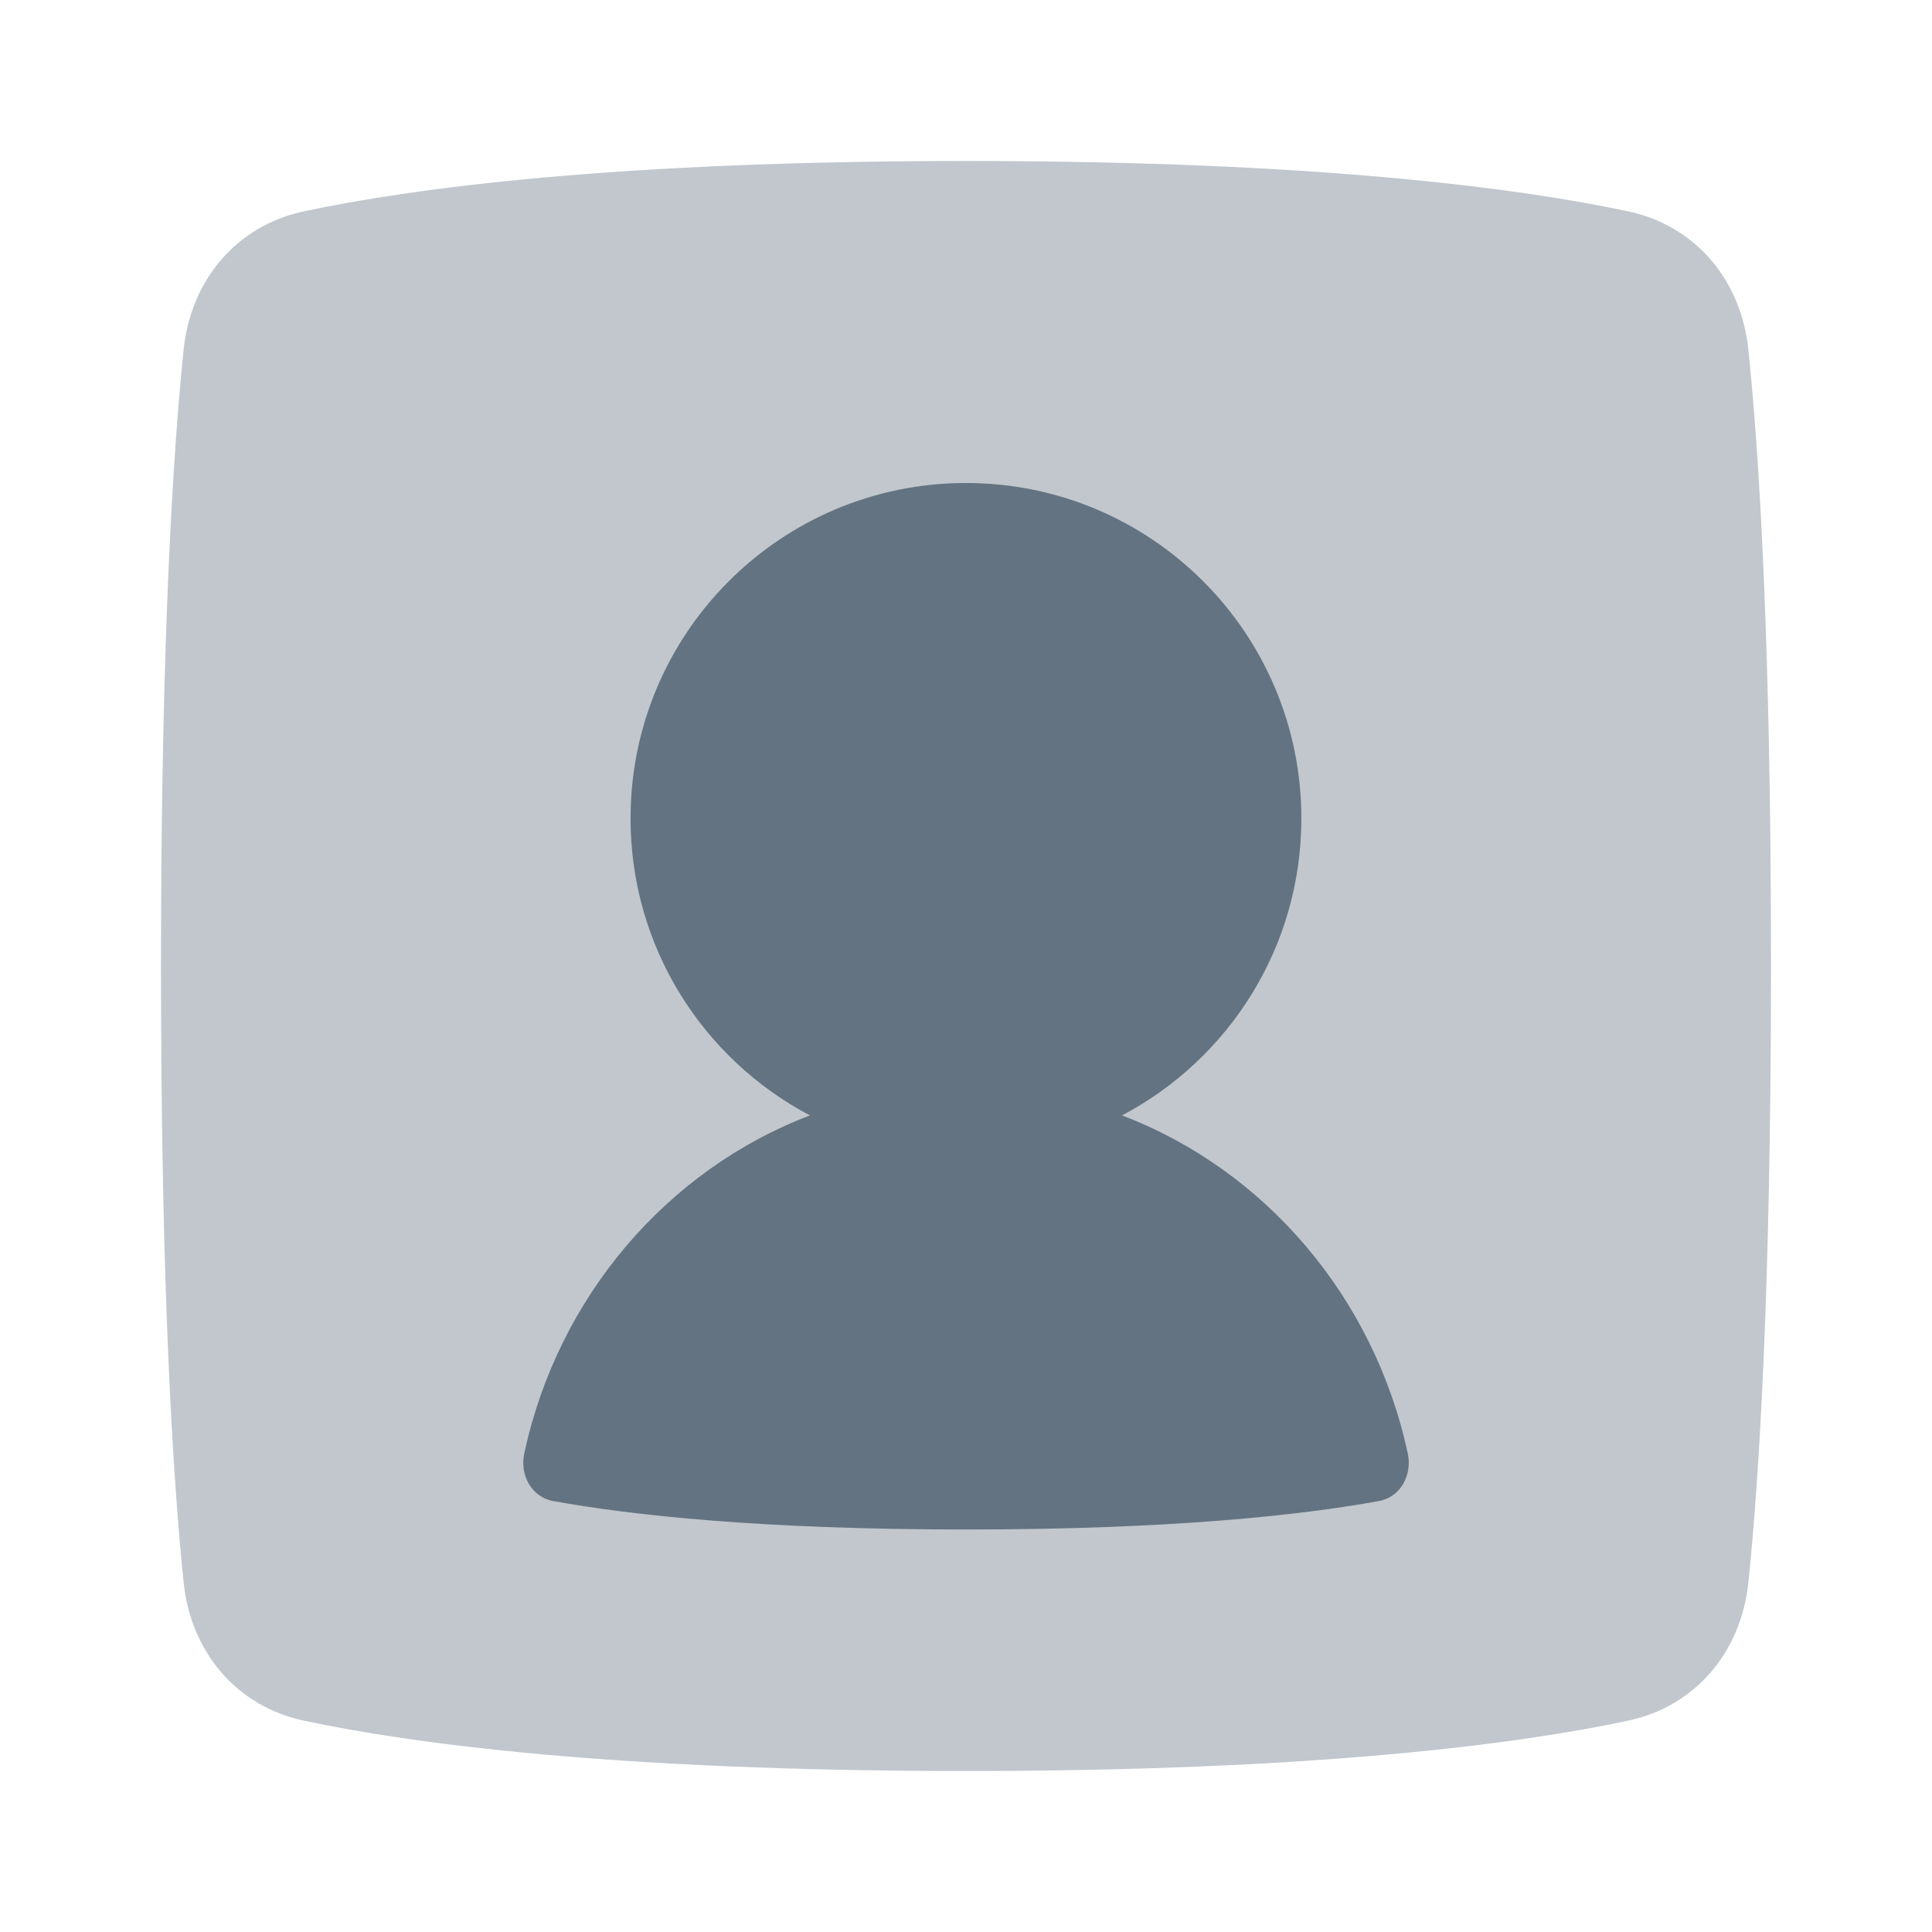
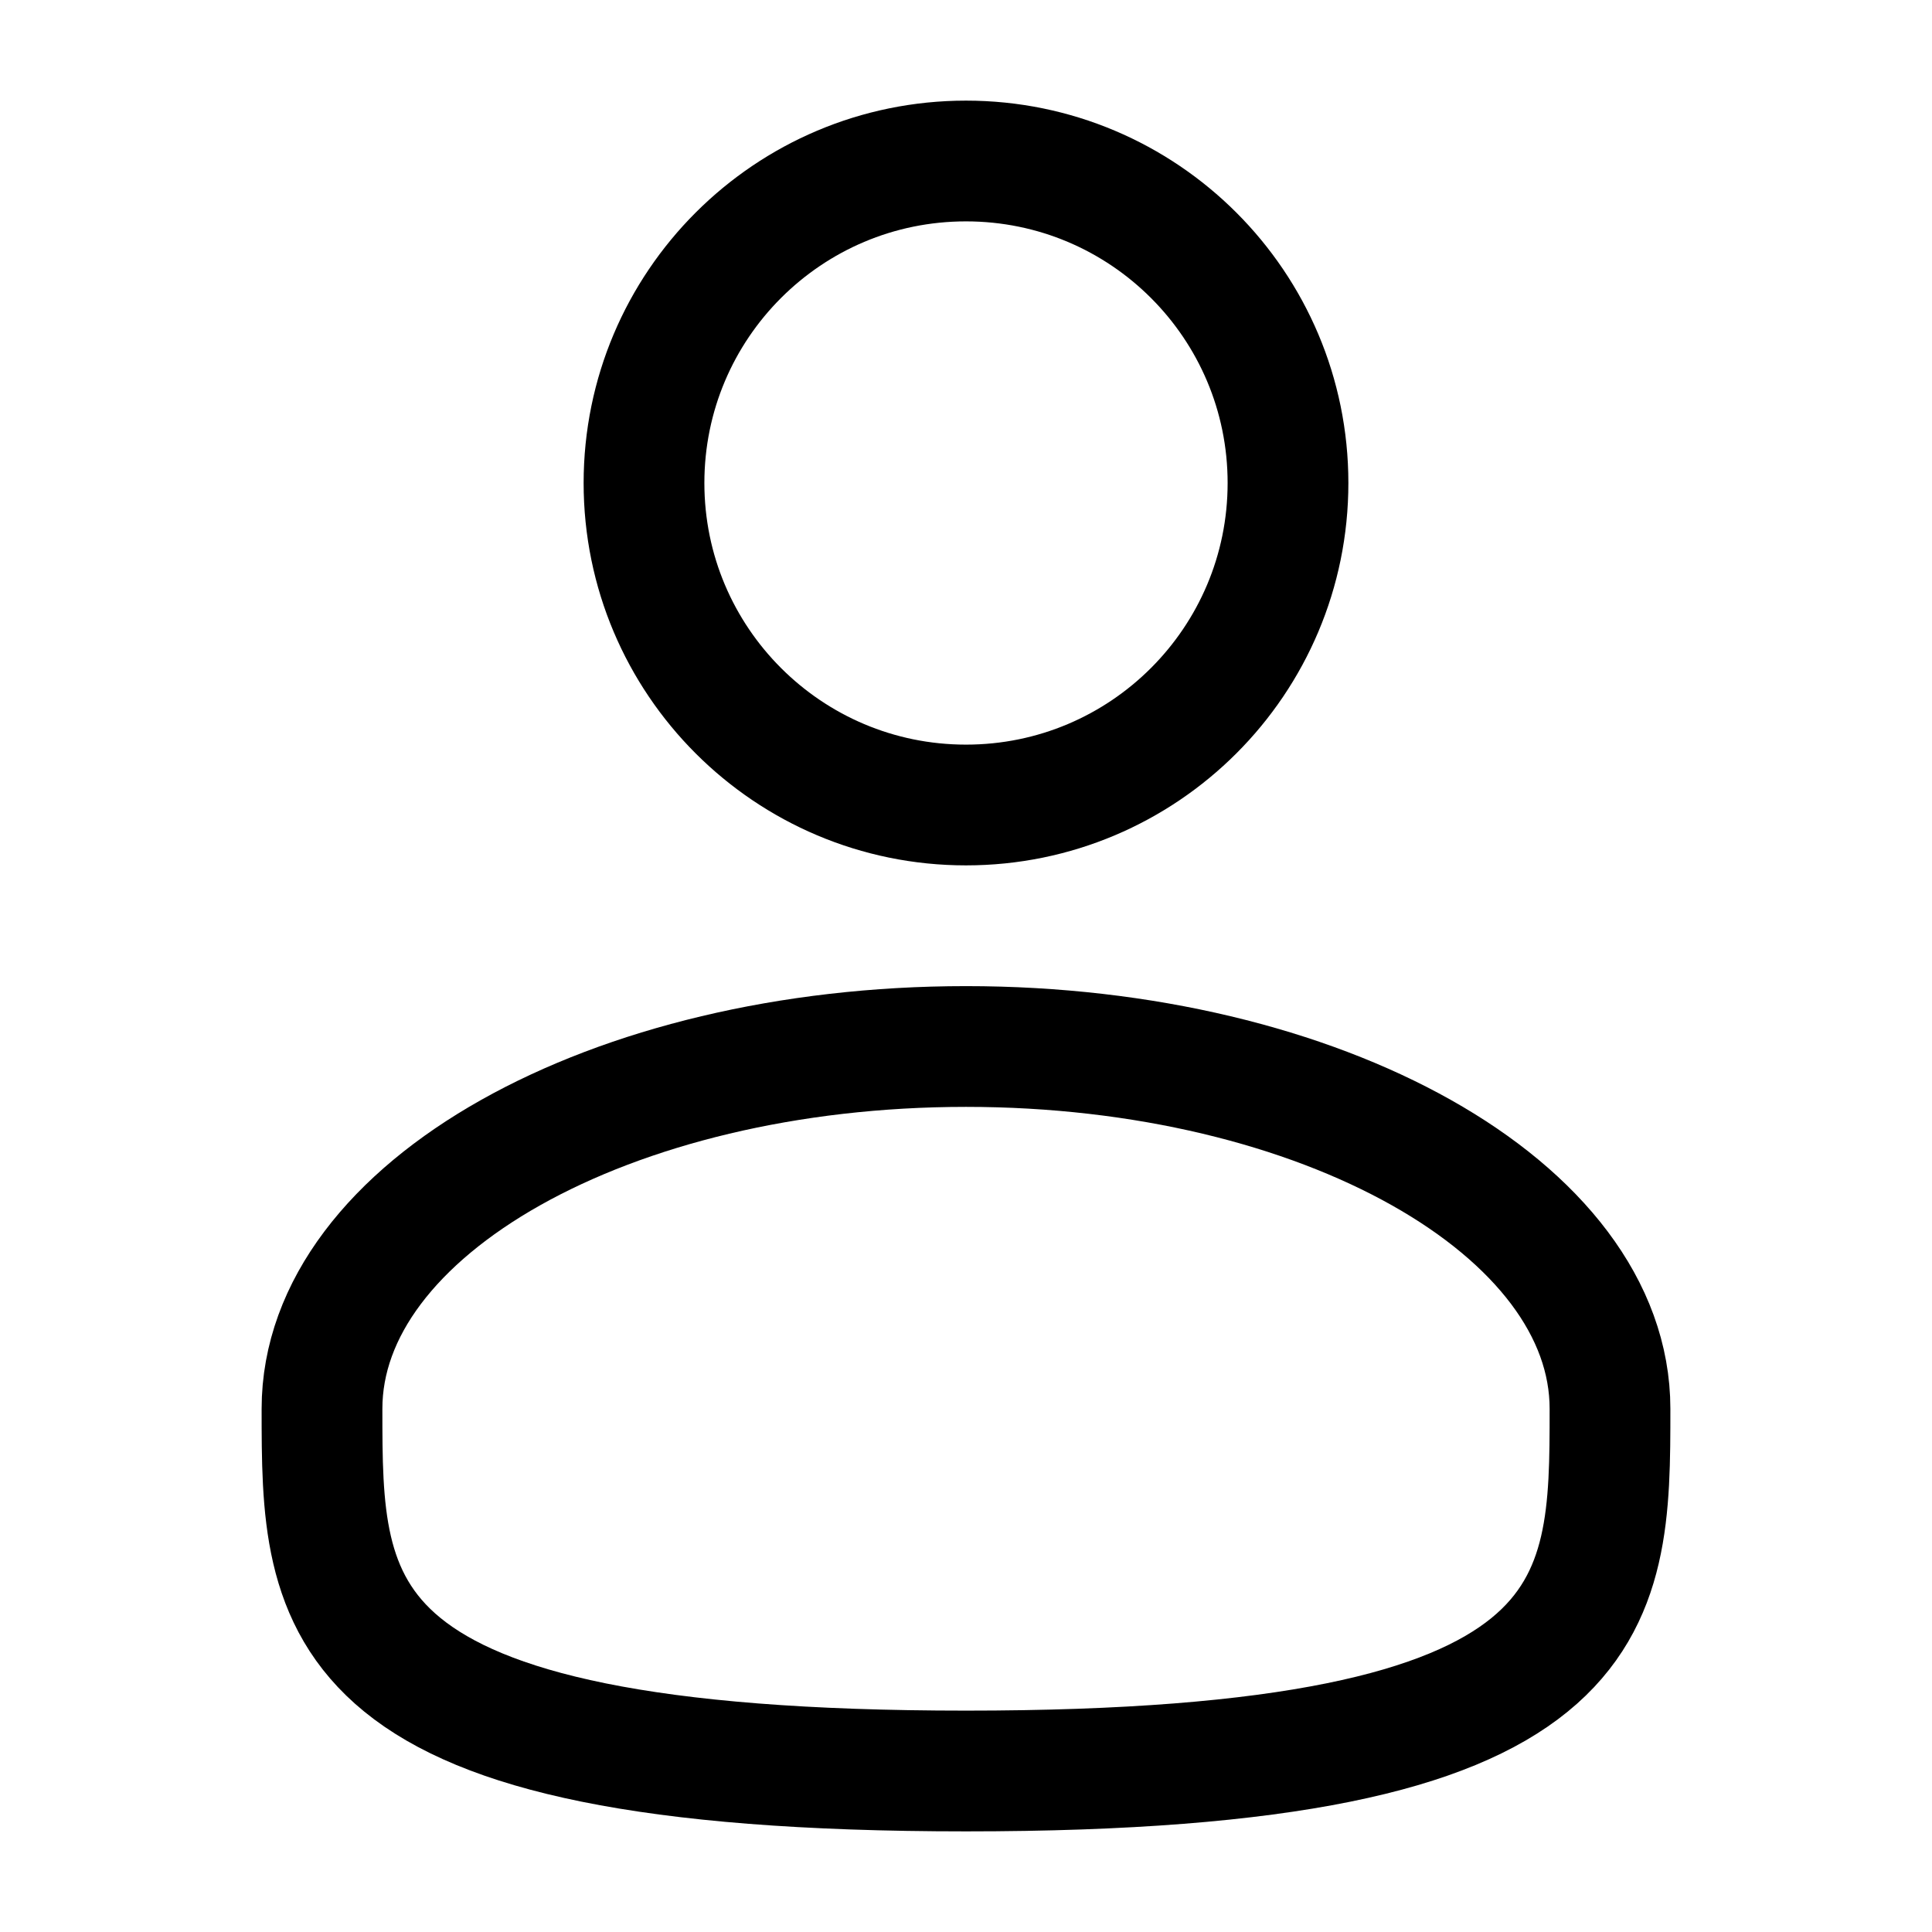
- <svg xmlns="http://www.w3.org/2000/svg" width="24" height="24" viewBox="0 0 24 24" fill="none">
-   <path opacity="0.4" d="M2.281 19.657C2.37 20.516 2.933 21.196 3.777 21.375C5.109 21.659 7.622 22 12 22C16.378 22 18.89 21.659 20.223 21.375C21.067 21.196 21.63 20.516 21.719 19.657C21.851 18.384 22 16.047 22 12C22 7.953 21.851 5.616 21.719 4.343C21.63 3.484 21.067 2.804 20.223 2.625C18.89 2.341 16.378 2 12 2C7.622 2 5.109 2.341 3.777 2.625C2.933 2.804 2.37 3.484 2.281 4.343C2.15 5.616 2 7.953 2 12C2 16.047 2.15 18.384 2.281 19.657Z" fill="#637381" />
-   <path d="M13.938 13.856C15.263 13.158 16.166 11.768 16.166 10.167C16.166 7.865 14.301 6 12 6C9.698 6 7.833 7.865 7.833 10.167C7.833 11.768 8.736 13.158 10.061 13.856C8.287 14.532 6.932 16.109 6.513 18.053C6.454 18.322 6.602 18.598 6.873 18.647C7.846 18.823 9.456 19 12.001 19C14.545 19 16.155 18.823 17.128 18.647C17.398 18.598 17.545 18.323 17.488 18.055C17.069 16.11 15.713 14.532 13.938 13.856Z" fill="#637381" />
+ <svg xmlns="http://www.w3.org/2000/svg" width="24" height="24" viewBox="0 0 24 24">
+   <g fill="none" stroke="currentColor" stroke-width="1.5">
+     <circle cx="12" cy="6" r="4" />
+     <path d="M20 17.5c0 2.485 0 4.5-8 4.5s-8-2.015-8-4.5S7.582 13 12 13s8 2.015 8 4.5Z" />
+   </g>
</svg>
